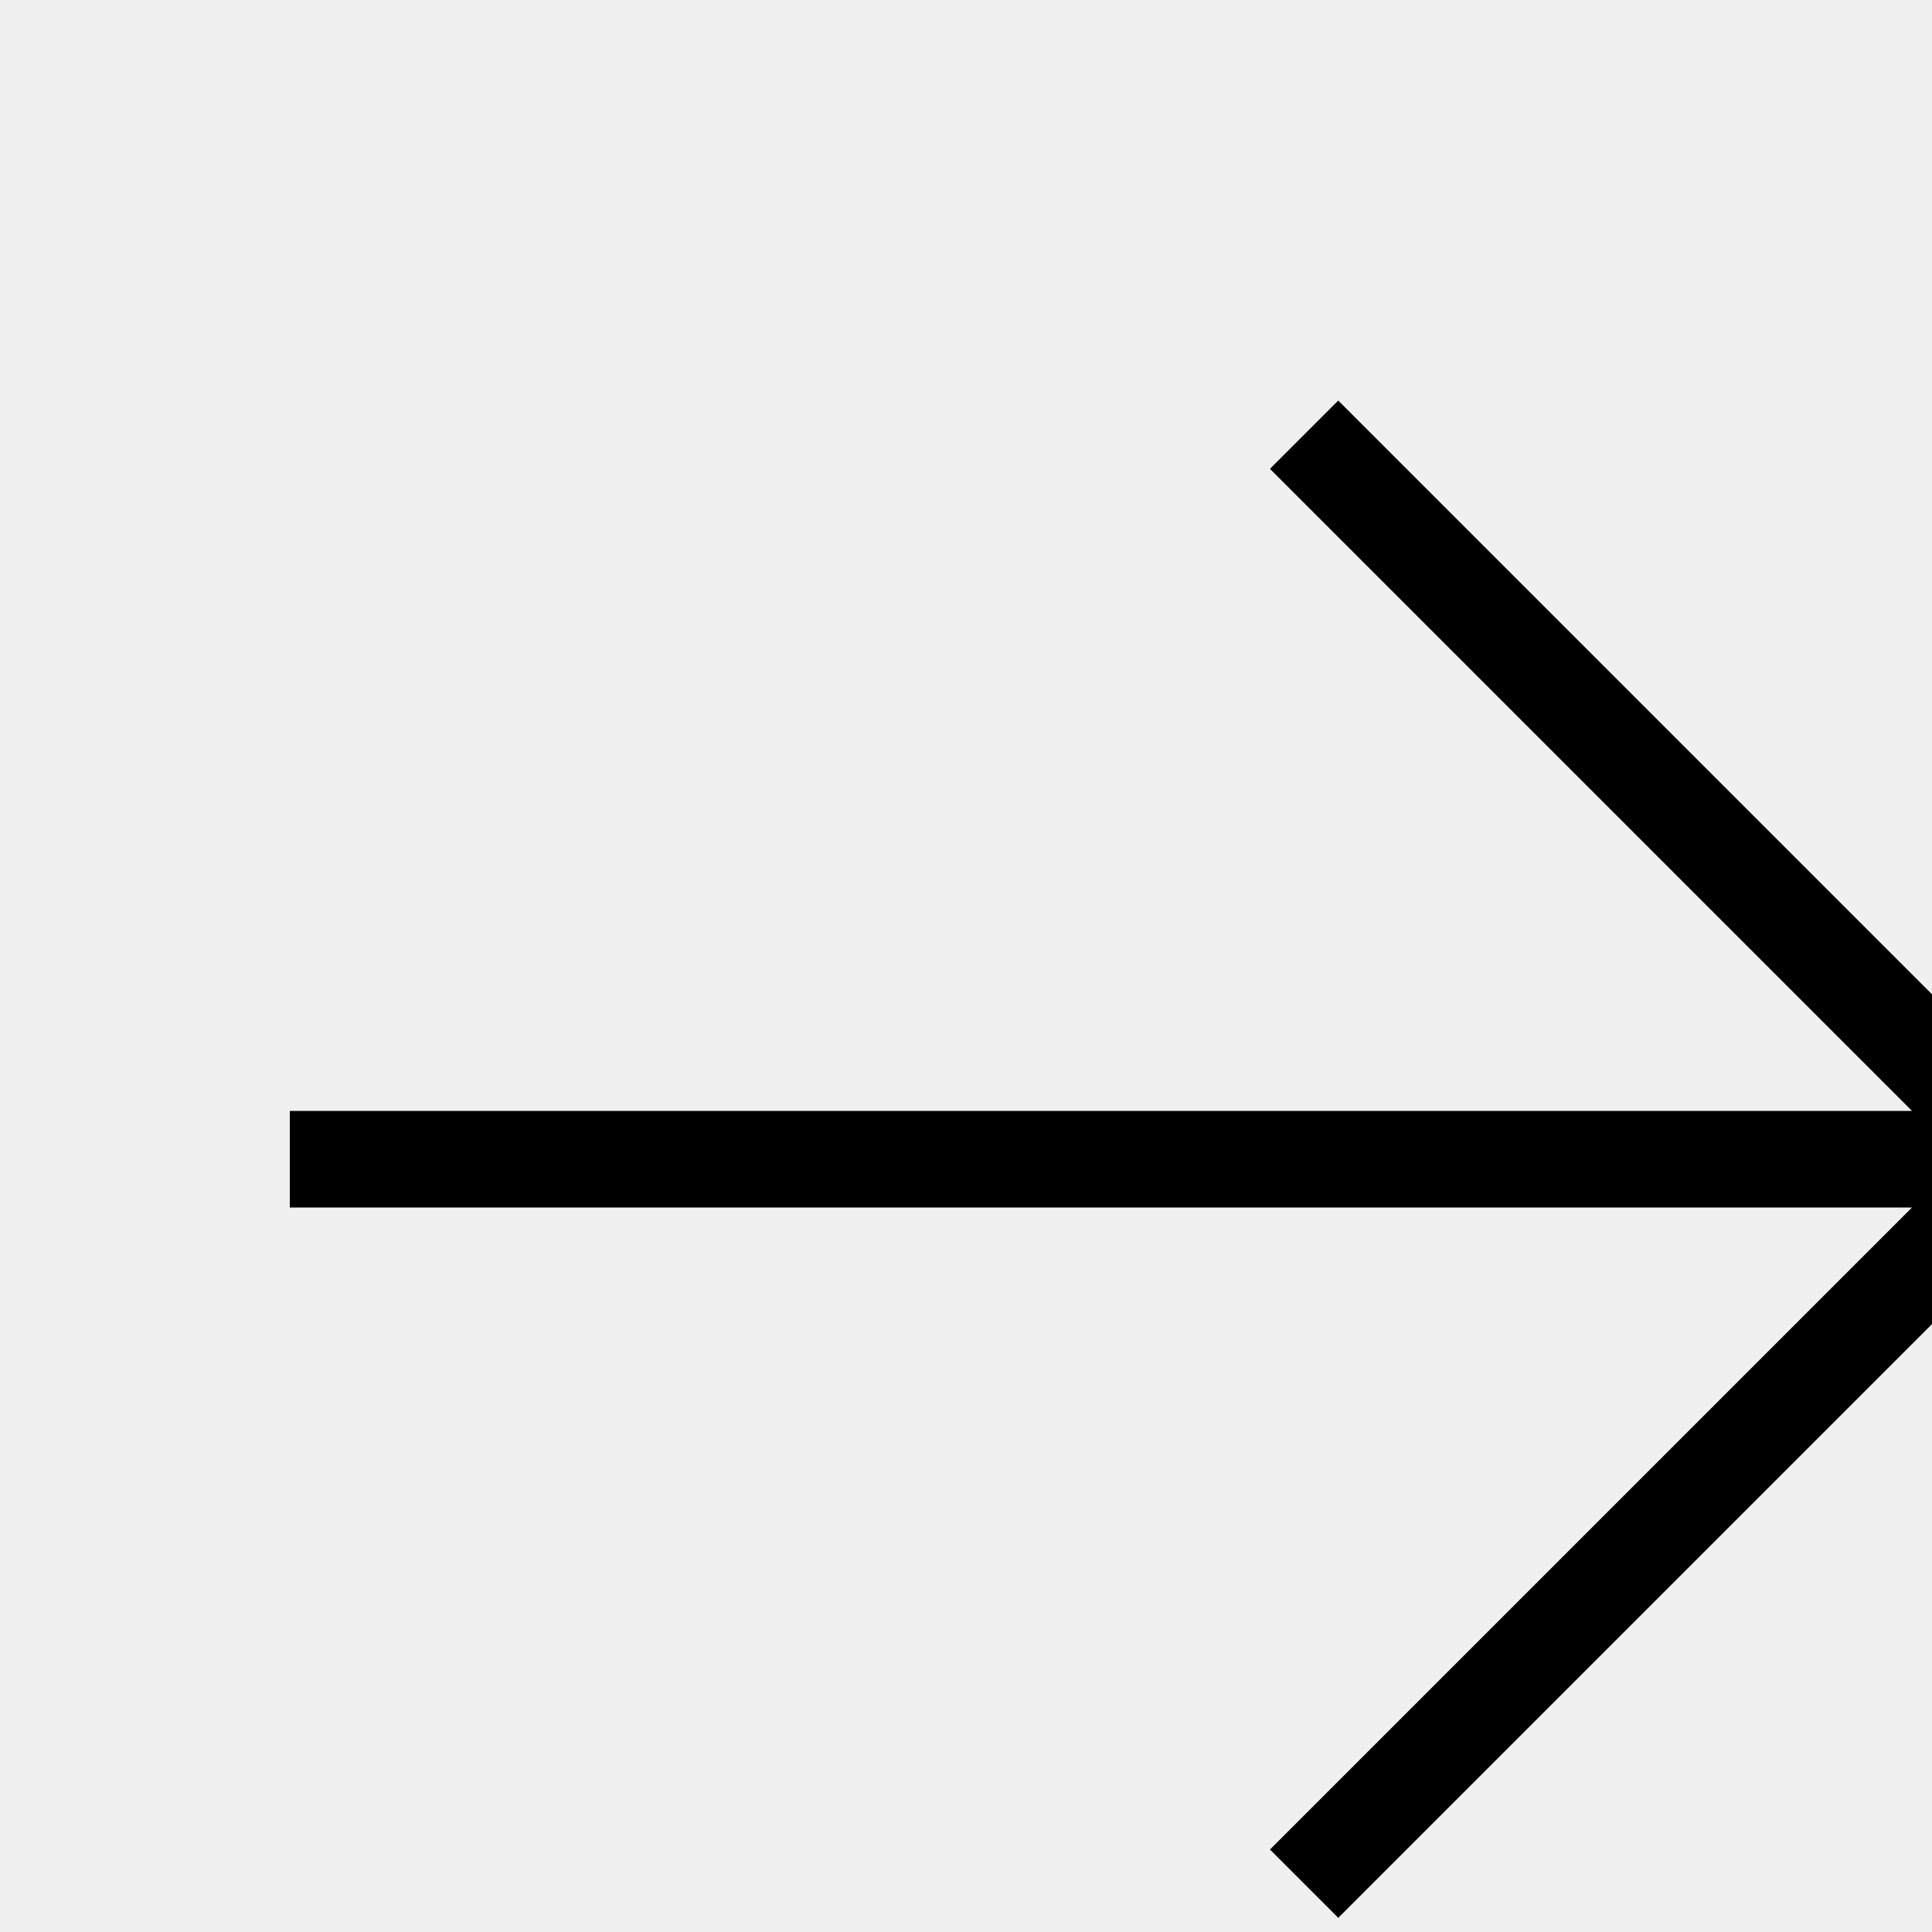
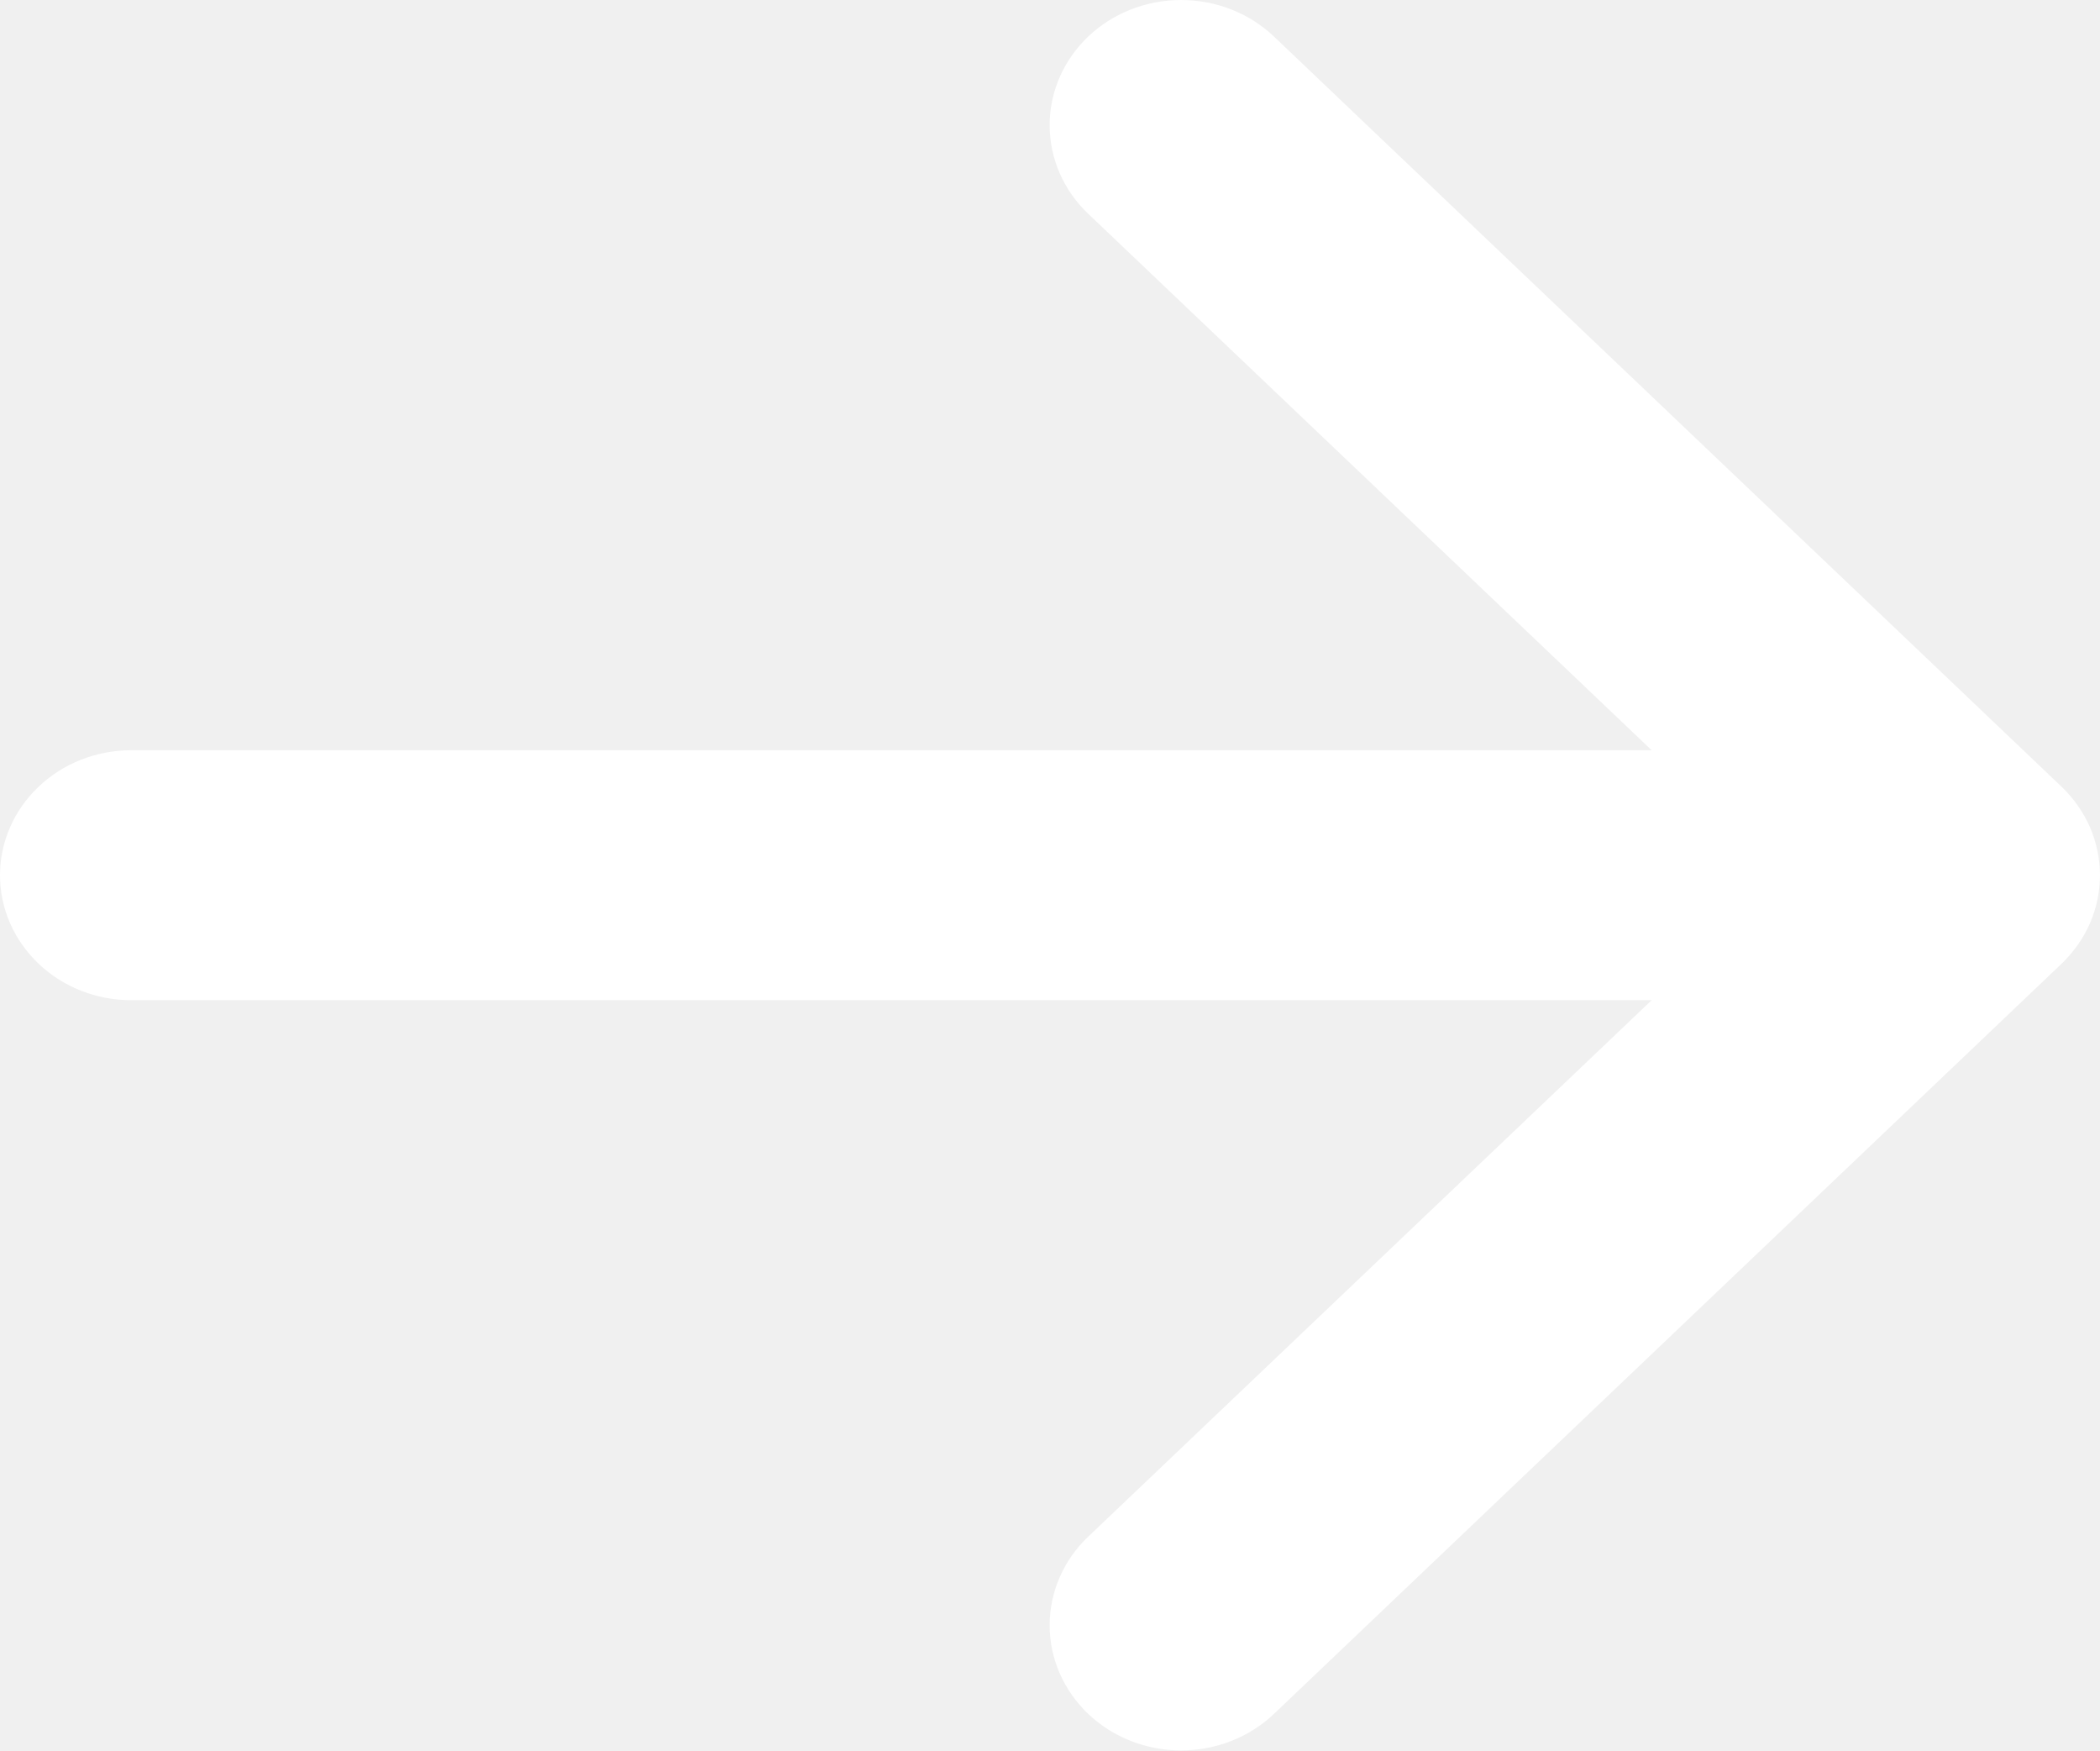
- <svg xmlns="http://www.w3.org/2000/svg" fill="none" viewBox="0 0 20 20" strokeWidth="{2}" stroke="currentColor">
-   <path strokeLinecap="round" strokeLinejoin="round" d="M13.5 4.5L21 12m0 0l-7.5 7.5M21 12H3" />
+ <svg xmlns="http://www.w3.org/2000/svg" width="12" height="10" viewBox="0 0 12 10" fill="none">
+   <path fill-rule="evenodd" clip-rule="evenodd" d="M0 5C0 4.811 0.079 4.629 0.22 4.495C0.36 4.361 0.551 4.286 0.75 4.286H9.438L6.218 1.221C6.077 1.087 5.998 0.905 5.998 0.715C5.998 0.525 6.077 0.344 6.218 0.209C6.359 0.075 6.55 0 6.749 0C6.948 0 7.139 0.075 7.28 0.209L11.78 4.494C11.85 4.561 11.905 4.64 11.943 4.726C11.98 4.813 12 4.906 12 5C12 5.094 11.98 5.187 11.943 5.274C11.905 5.36 11.85 5.439 11.78 5.506L7.28 9.791C7.139 9.925 6.948 10 6.749 10C6.55 10 6.359 9.925 6.218 9.791C6.077 9.656 5.998 9.475 5.998 9.285C5.998 9.095 6.077 8.913 6.218 8.779L9.438 5.714H0.75C0.551 5.714 0.36 5.639 0.22 5.505C0.079 5.371 0 5.189 0 5Z" fill="white" />
</svg>
